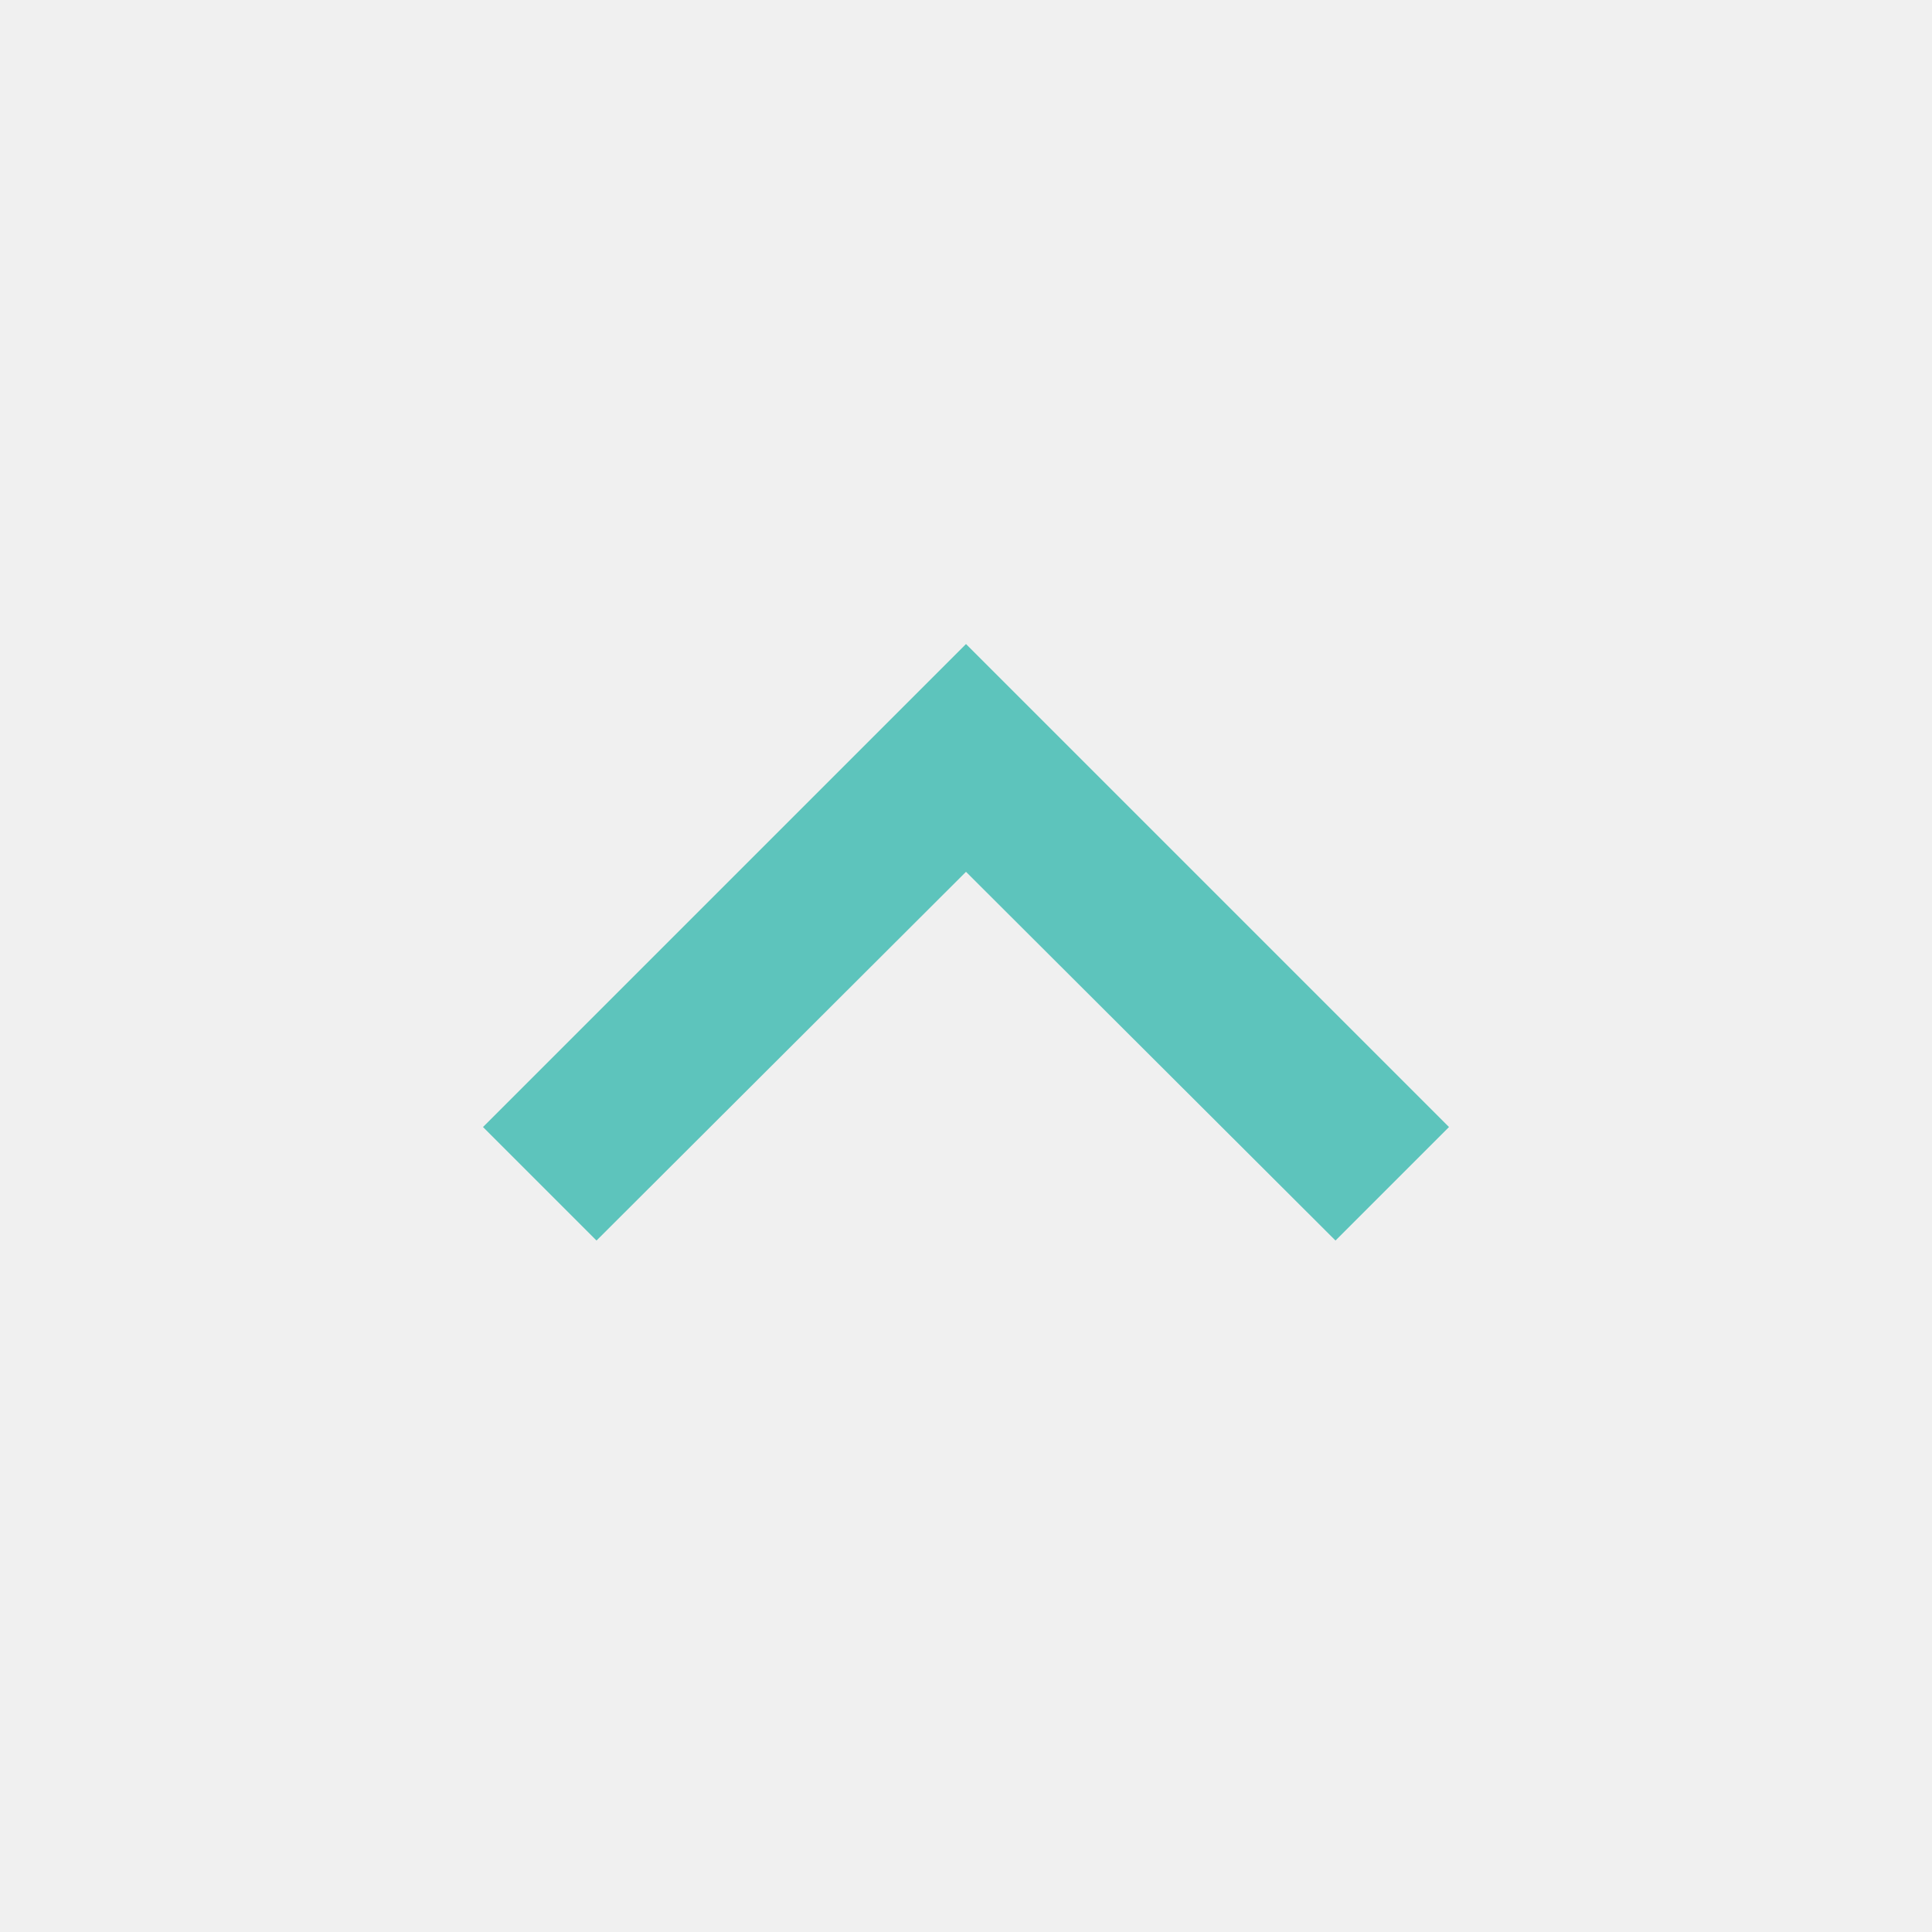
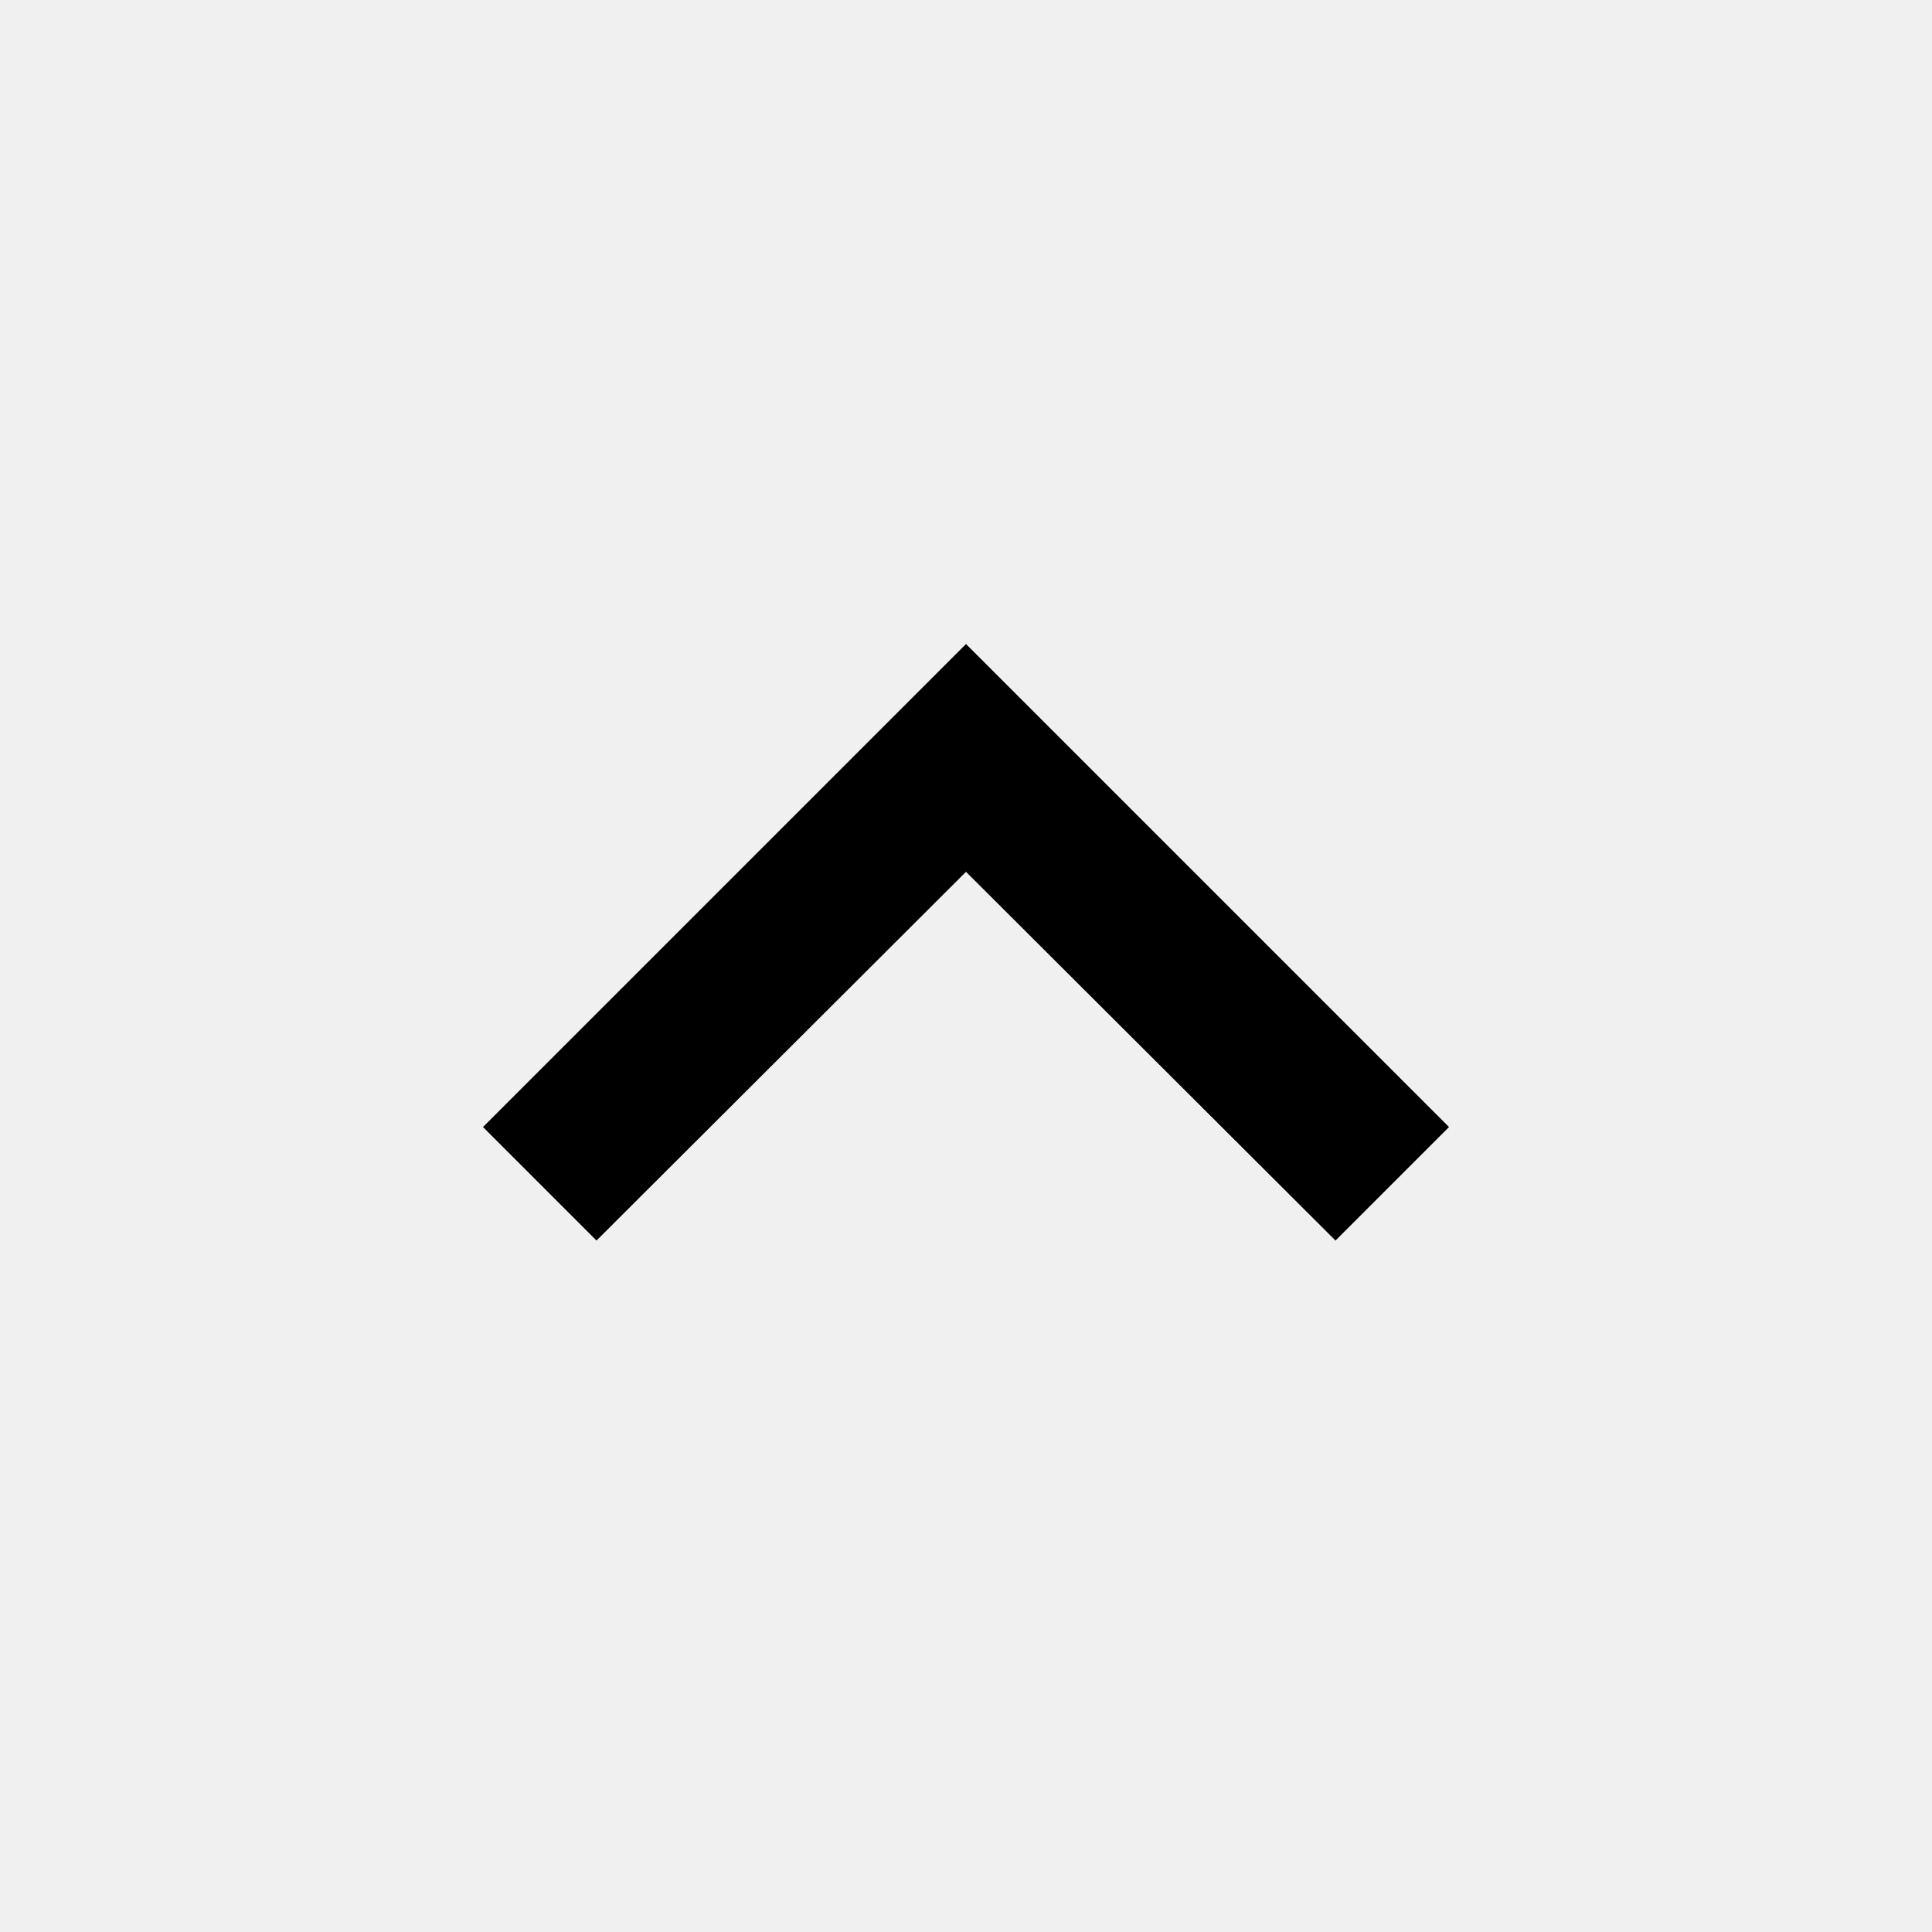
<svg xmlns="http://www.w3.org/2000/svg" width="20" height="20" viewBox="0 0 20 20" fill="none">
  <g clip-path="url(#clip0_824_37329)">
-     <path d="M15 11.667L13.825 12.842L10 9.025L6.175 12.842L5 11.667L10 6.667L15 11.667Z" fill="#5DC4BC" />
+     <path d="M15 11.667L13.825 12.842L10 9.025L6.175 12.842L5 11.667L10 6.667L15 11.667Z" fill="black" />
  </g>
  <defs>
    <clipPath id="clip0_824_37329">
      <rect width="20" height="20" fill="white" transform="matrix(0 -1 -1 0 20 20)" />
    </clipPath>
  </defs>
</svg>
